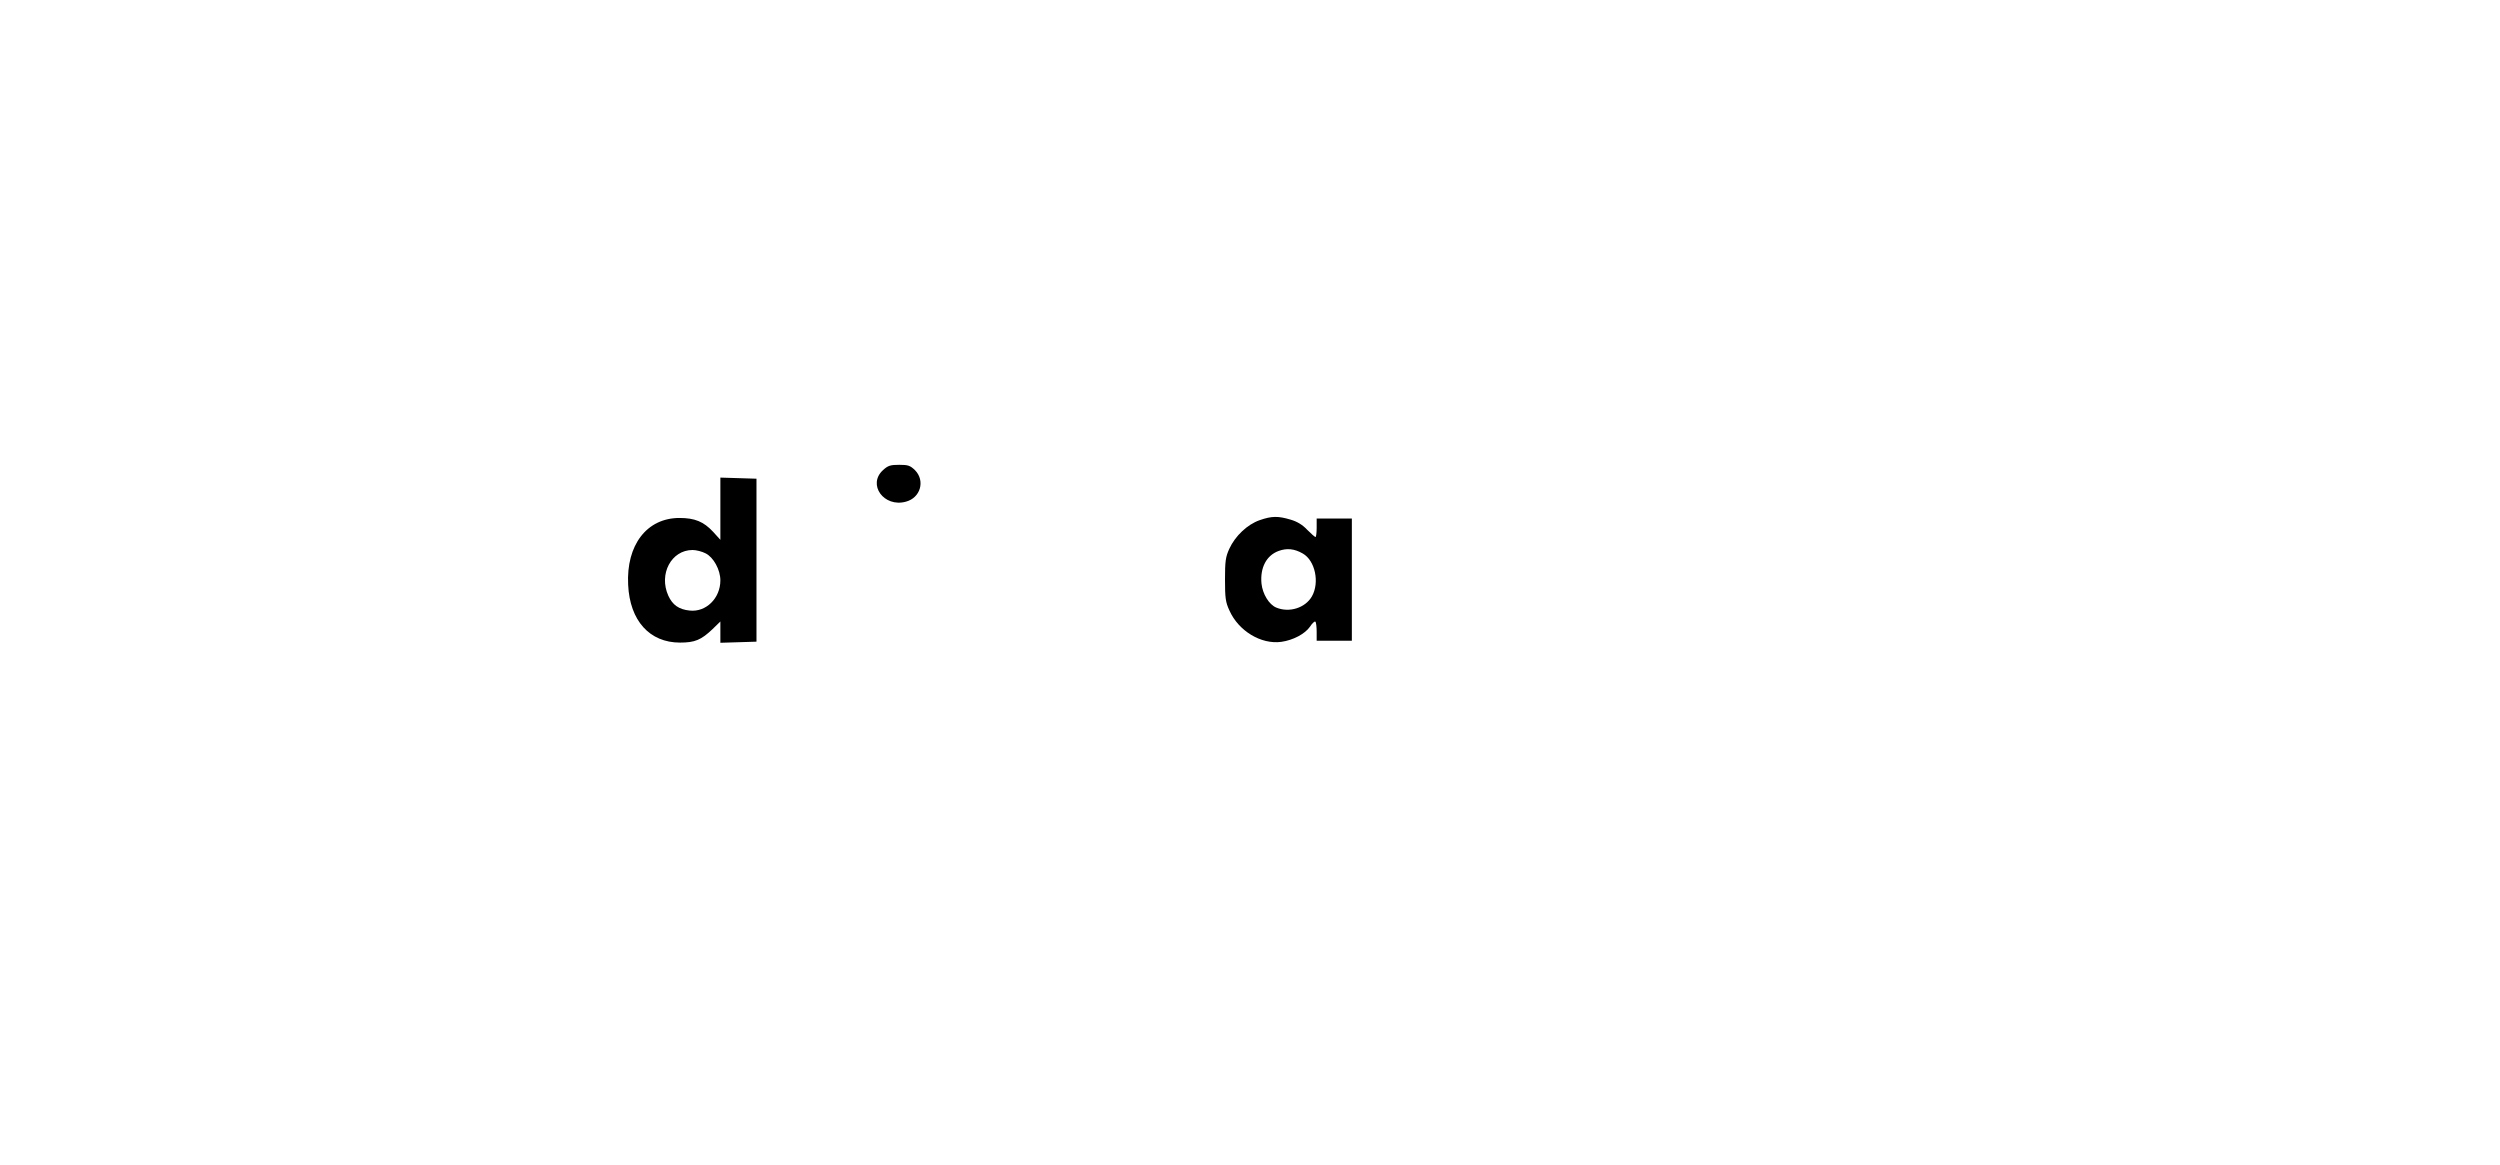
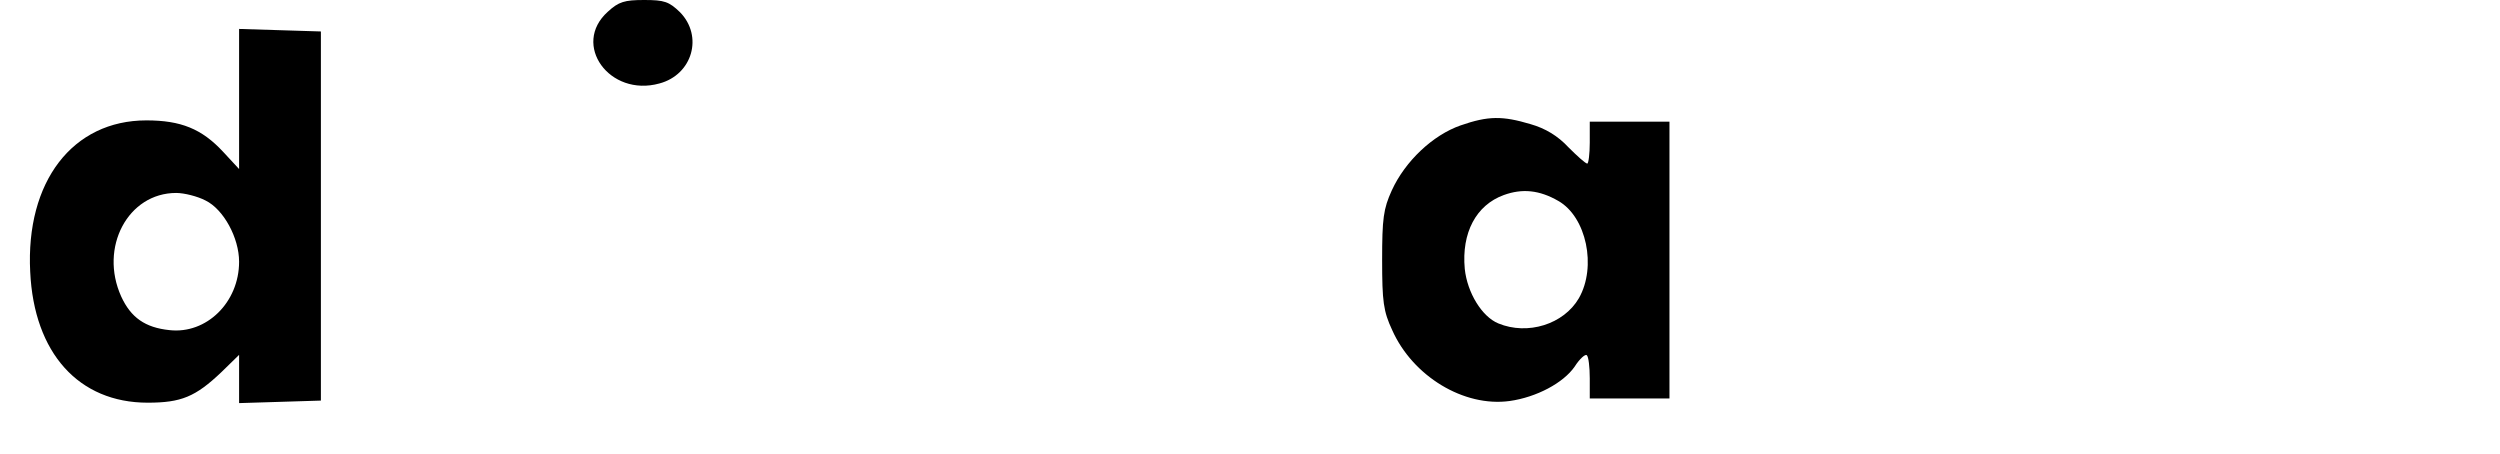
- <svg xmlns="http://www.w3.org/2000/svg" version="1.0" width="1350pt" height="629pt" viewBox="0 0 1350 629" preserveAspectRatio="xMidYMid meet">
-   <g transform="translate(0,629) scale(0.1,-0.1)" fill="#000000" stroke="none">
-     <path d="M4769 3752 c-87 -78 4 -204 123 -171 79 21 105 113 49 170 -26 25 -37 29 -85 29 -47 0 -61 -4 -87 -28z" />
-     <path d="M3890 3543 l0 -168 -39 43 c-51 55 -99 75 -182 75 -176 0 -288 -146 -277 -361 9 -194 116 -312 280 -312 80 0 114 14 176 73 l42 41 0 -57 0 -58 98 3 97 3 0 440 0 440 -97 3 -98 3 0 -168z m-80 -241 c43 -21 80 -89 80 -146 0 -97 -78 -173 -166 -163 -58 6 -92 30 -115 80 -53 117 16 247 131 247 19 0 51 -8 70 -18z" />
-     <path d="M6802 3481 c-66 -23 -132 -85 -164 -155 -20 -44 -23 -67 -23 -166 0 -99 3 -122 24 -167 49 -110 171 -184 280 -169 64 9 128 43 155 82 12 19 26 31 29 27 4 -3 7 -28 7 -55 l0 -48 95 0 95 0 0 330 0 330 -95 0 -95 0 0 -50 c0 -27 -3 -50 -6 -50 -4 0 -24 18 -45 39 -25 27 -55 45 -90 55 -67 20 -101 20 -167 -3z m233 -180 c67 -38 92 -157 49 -232 -36 -62 -122 -89 -192 -60 -39 16 -74 73 -80 130 -8 86 27 152 93 176 44 16 85 12 130 -14z" />
+ <svg xmlns="http://www.w3.org/2000/svg" version="1.0" width="596pt" height="108pt" viewBox="0 0 596 108" preserveAspectRatio="xMidYMid meet">
+   <g transform="translate(0,108) scale(0.1,-0.1)" fill="#000000" stroke="none">
+     <path d="M1449 1052 c-87 -78 4 -204 123 -171 79 21 105 113 49 170 -26 25 -37 29 -85 29 -47 0 -61 -4 -87 -28z" />
+     <path d="M570 844 l0 -167 -38 41 c-51 55 -101 75 -183 75 -176 0 -288 -146 -277 -361 9 -194 116 -312 280 -312 80 0 114 14 176 73 l42 41 0 -57 0 -58 98 3 97 3 0 440 0 440 -97 3 -98 3 0 -167z m-80 -242 c43 -21 80 -89 80 -146 0 -97 -78 -173 -166 -163 -58 6 -92 30 -115 80 -53 117 16 247 131 247 19 0 51 -8 70 -18z" />
+     <path d="M3482 781 c-66 -23 -132 -85 -164 -155 -20 -44 -23 -67 -23 -166 0 -99 3 -122 24 -167 49 -110 171 -184 280 -169 64 9 128 43 155 82 12 19 26 31 29 27 4 -3 7 -28 7 -55 l0 -48 95 0 95 0 0 330 0 330 -95 0 -95 0 0 -50 c0 -27 -3 -50 -6 -50 -4 0 -24 18 -45 39 -25 27 -55 45 -90 55 -67 20 -101 20 -167 -3z m233 -180 c67 -38 92 -157 49 -232 -36 -62 -122 -89 -192 -60 -39 16 -74 73 -80 130 -8 86 27 152 93 176 44 16 85 12 130 -14z" />
  </g>
</svg>
